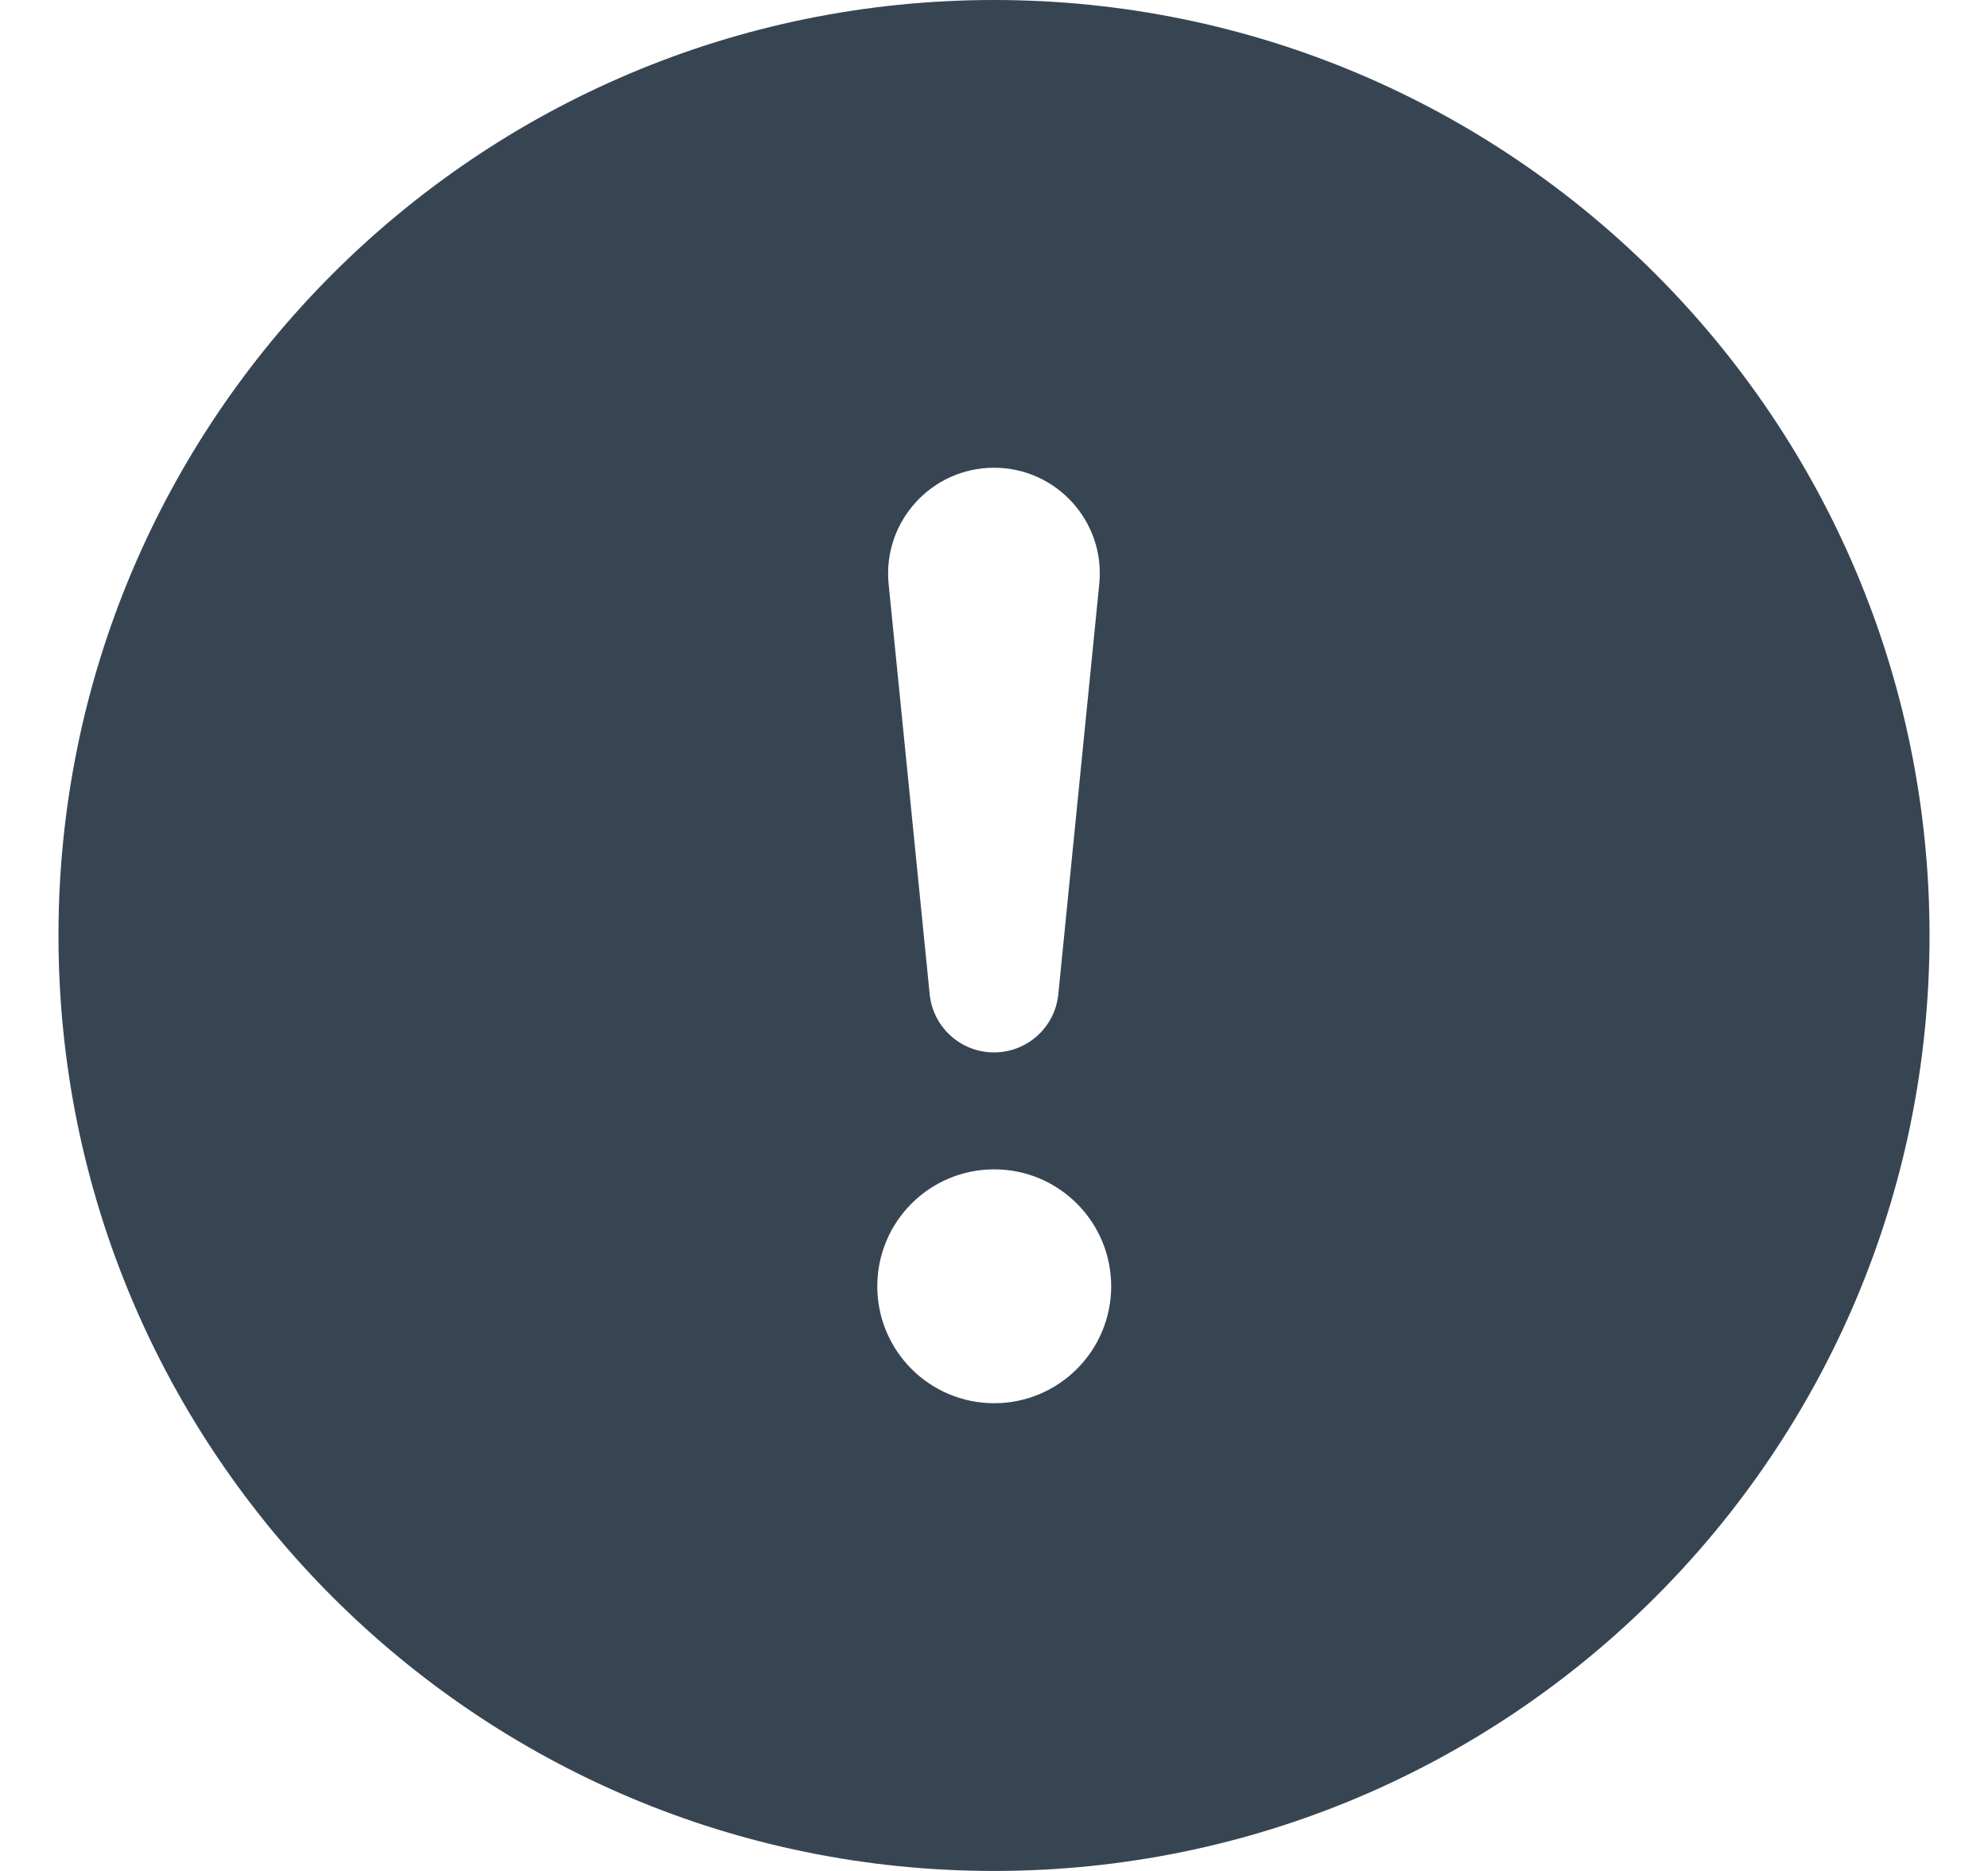
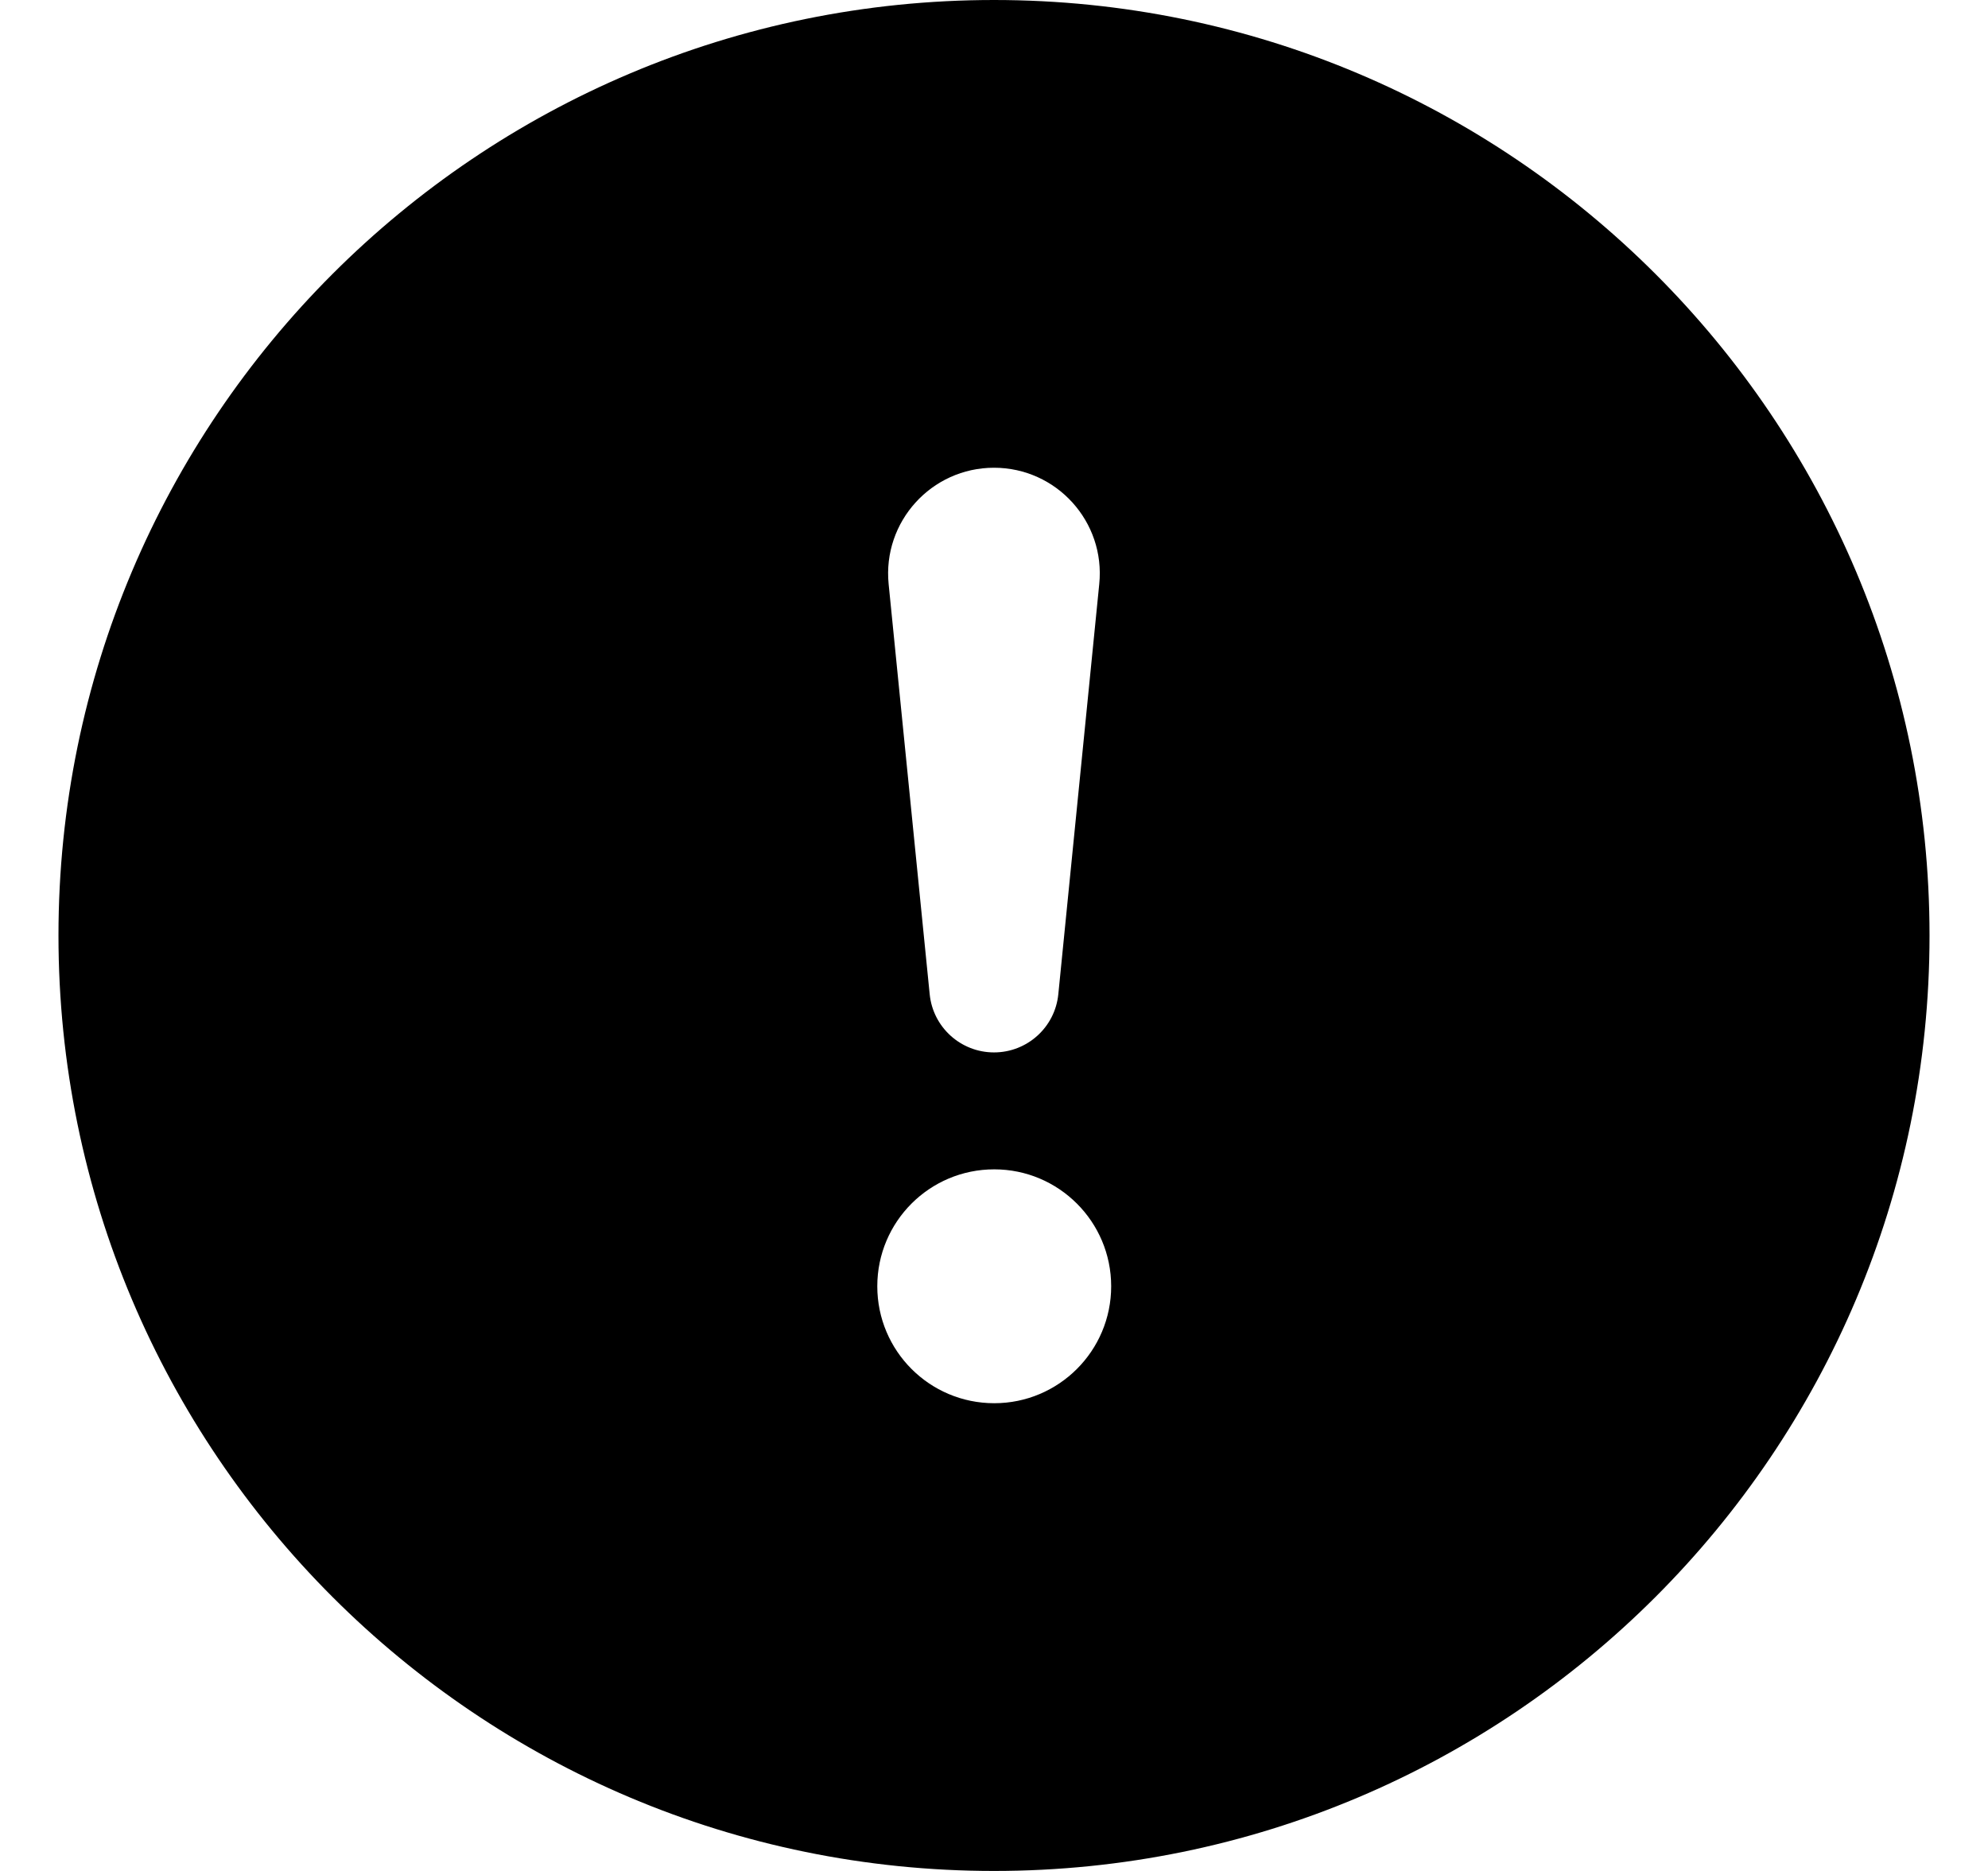
- <svg xmlns="http://www.w3.org/2000/svg" width="17" height="16" viewBox="0 0 17 16" fill="none">
-   <path fill-rule="evenodd" clip-rule="evenodd" d="M16.5 8C16.5 12.418 12.918 16 8.5 16C4.082 16 0.5 12.418 0.5 8C0.5 3.582 4.082 0 8.5 0C12.918 0 16.5 3.582 16.5 8ZM8.5 4C7.965 4 7.546 4.462 7.599 4.995L7.95 8.502C7.978 8.785 8.216 9 8.5 9C8.784 9 9.022 8.785 9.05 8.502L9.4 4.995C9.454 4.462 9.035 4 8.5 4ZM8.502 10C7.949 10 7.502 10.448 7.502 11C7.502 11.552 7.949 12 8.502 12C9.054 12 9.502 11.552 9.502 11C9.502 10.448 9.054 10 8.502 10Z" fill="#374553" />
+ <svg xmlns="http://www.w3.org/2000/svg" width="17" height="16" viewBox="0 0 17 16" fill="currentColor">
+   <path fill-rule="evenodd" clip-rule="evenodd" d="M16.5 8C16.5 12.418 12.918 16 8.5 16C4.082 16 0.5 12.418 0.5 8C0.5 3.582 4.082 0 8.5 0C12.918 0 16.5 3.582 16.5 8ZM8.5 4C7.965 4 7.546 4.462 7.599 4.995L7.95 8.502C7.978 8.785 8.216 9 8.5 9C8.784 9 9.022 8.785 9.05 8.502L9.4 4.995C9.454 4.462 9.035 4 8.5 4ZM8.502 10C7.949 10 7.502 10.448 7.502 11C7.502 11.552 7.949 12 8.502 12C9.054 12 9.502 11.552 9.502 11C9.502 10.448 9.054 10 8.502 10Z" fill="currentColor" />
</svg>
